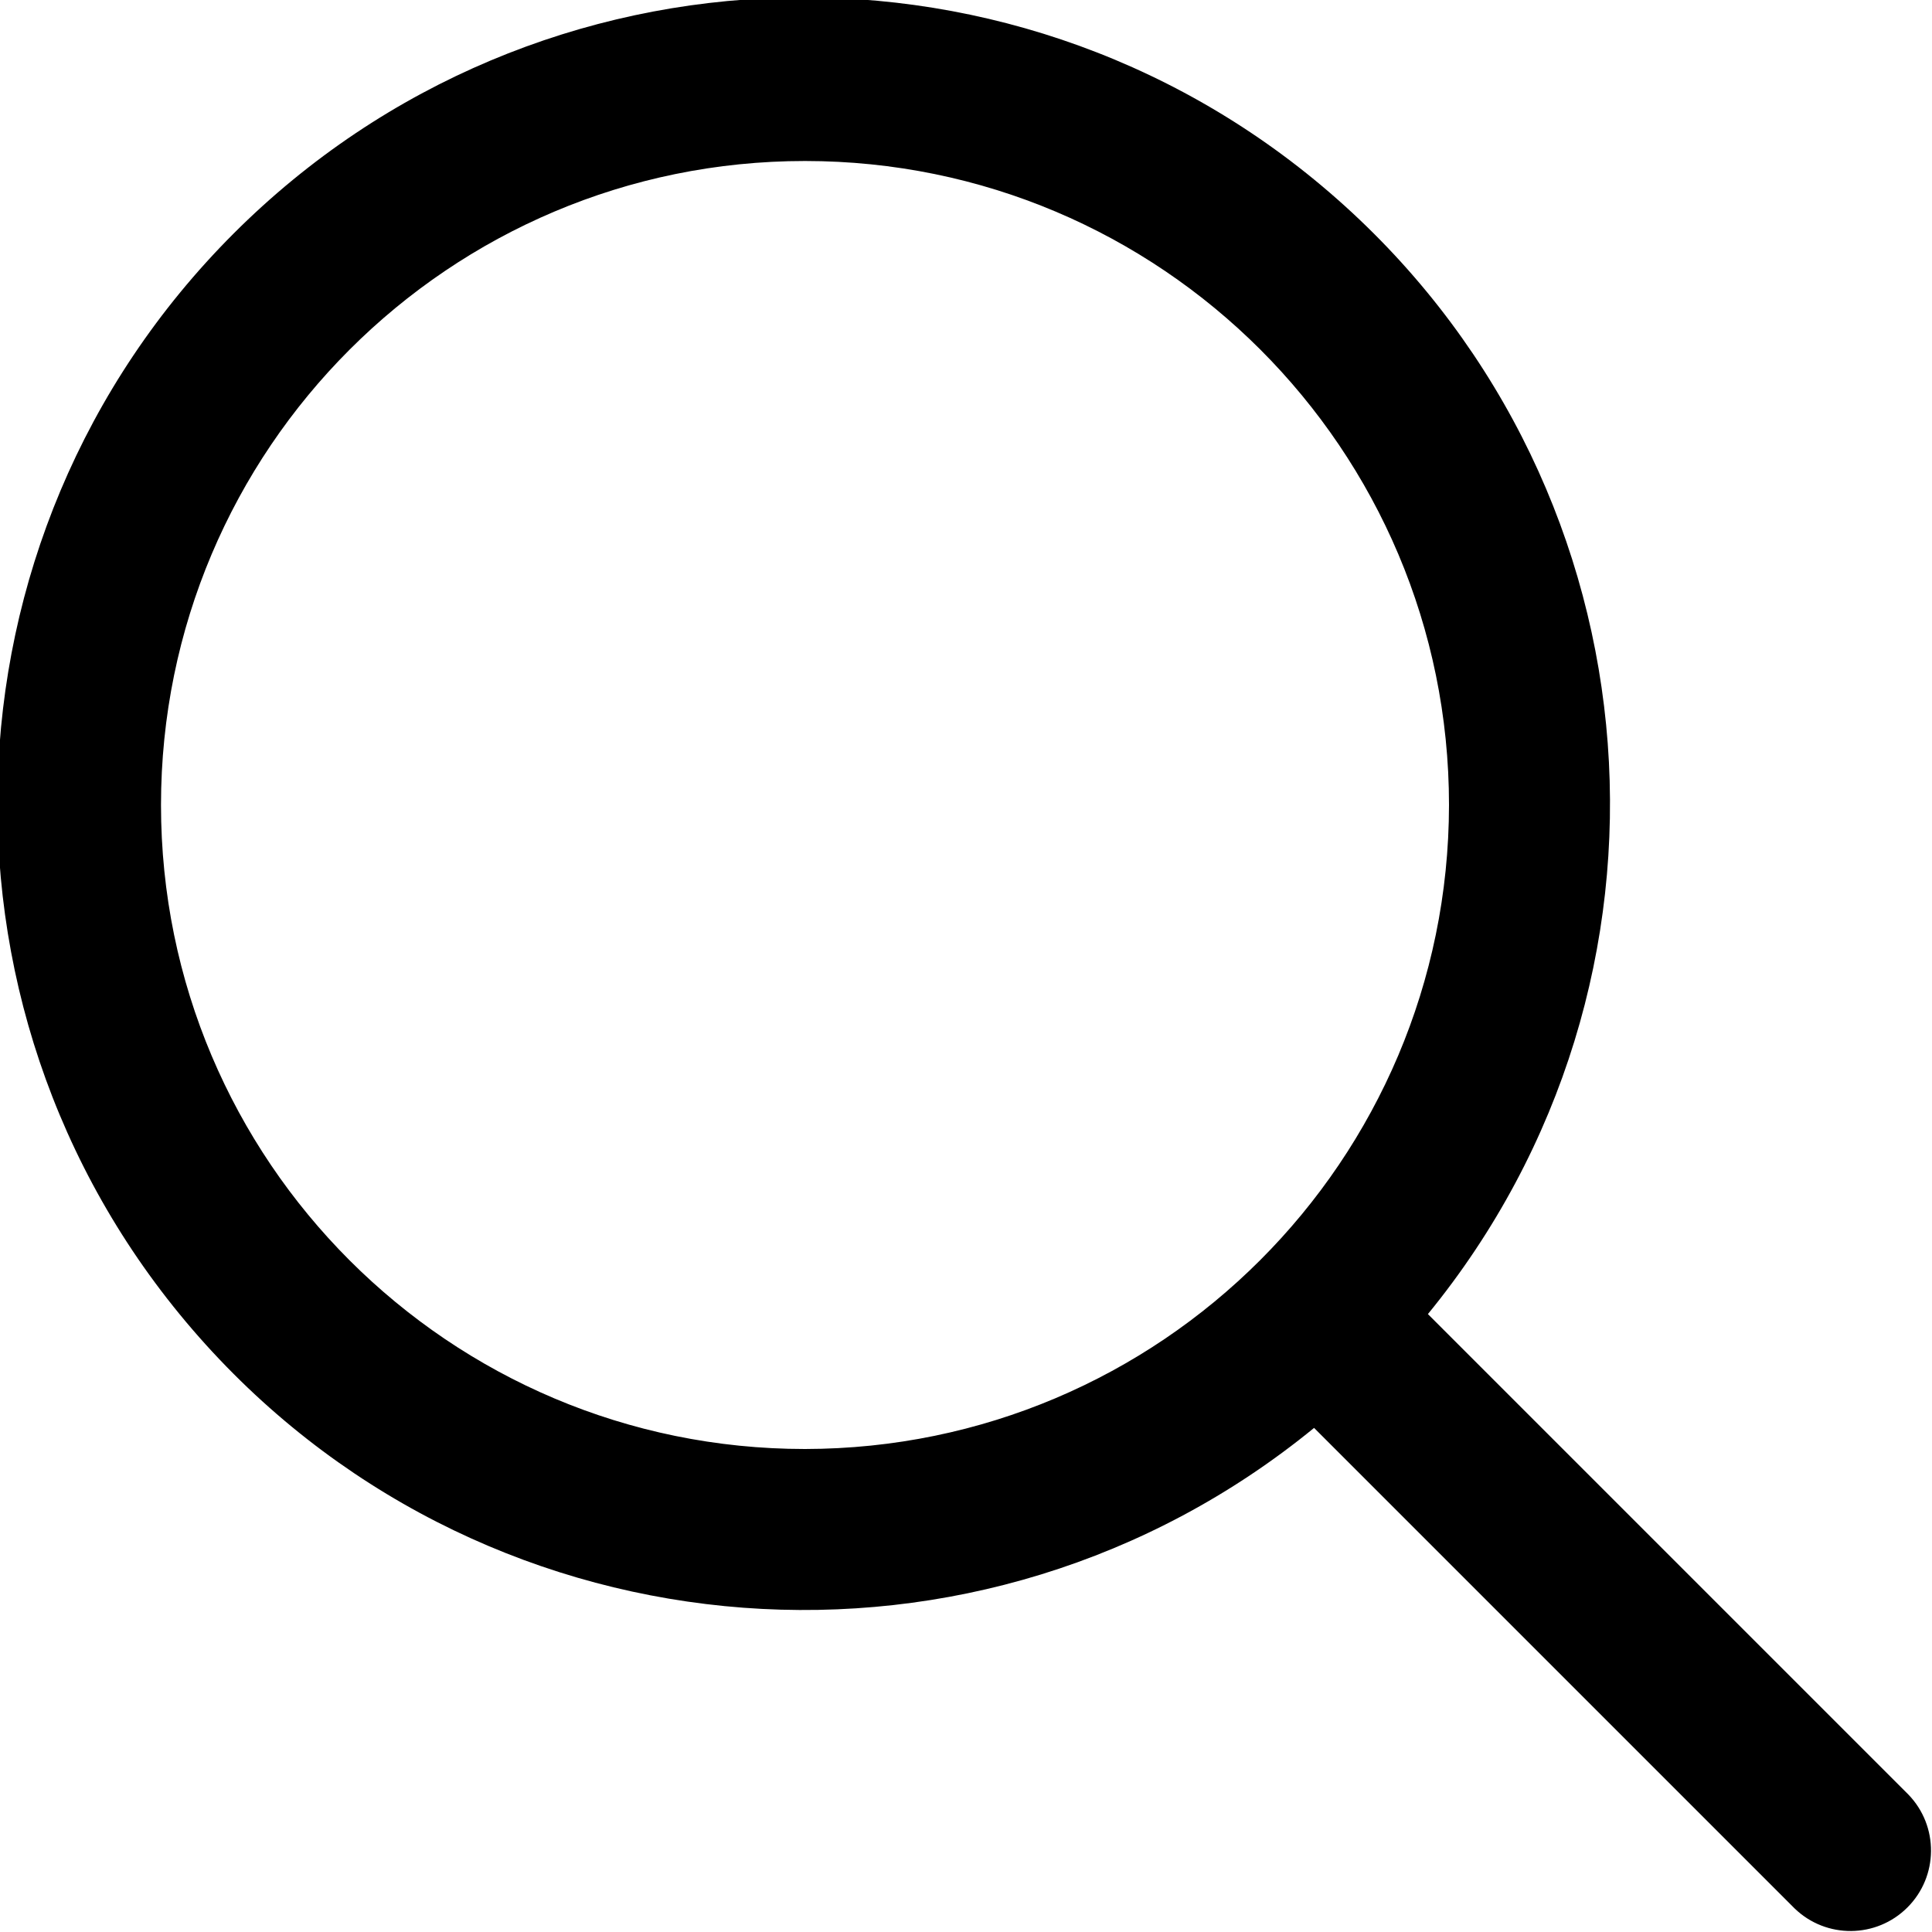
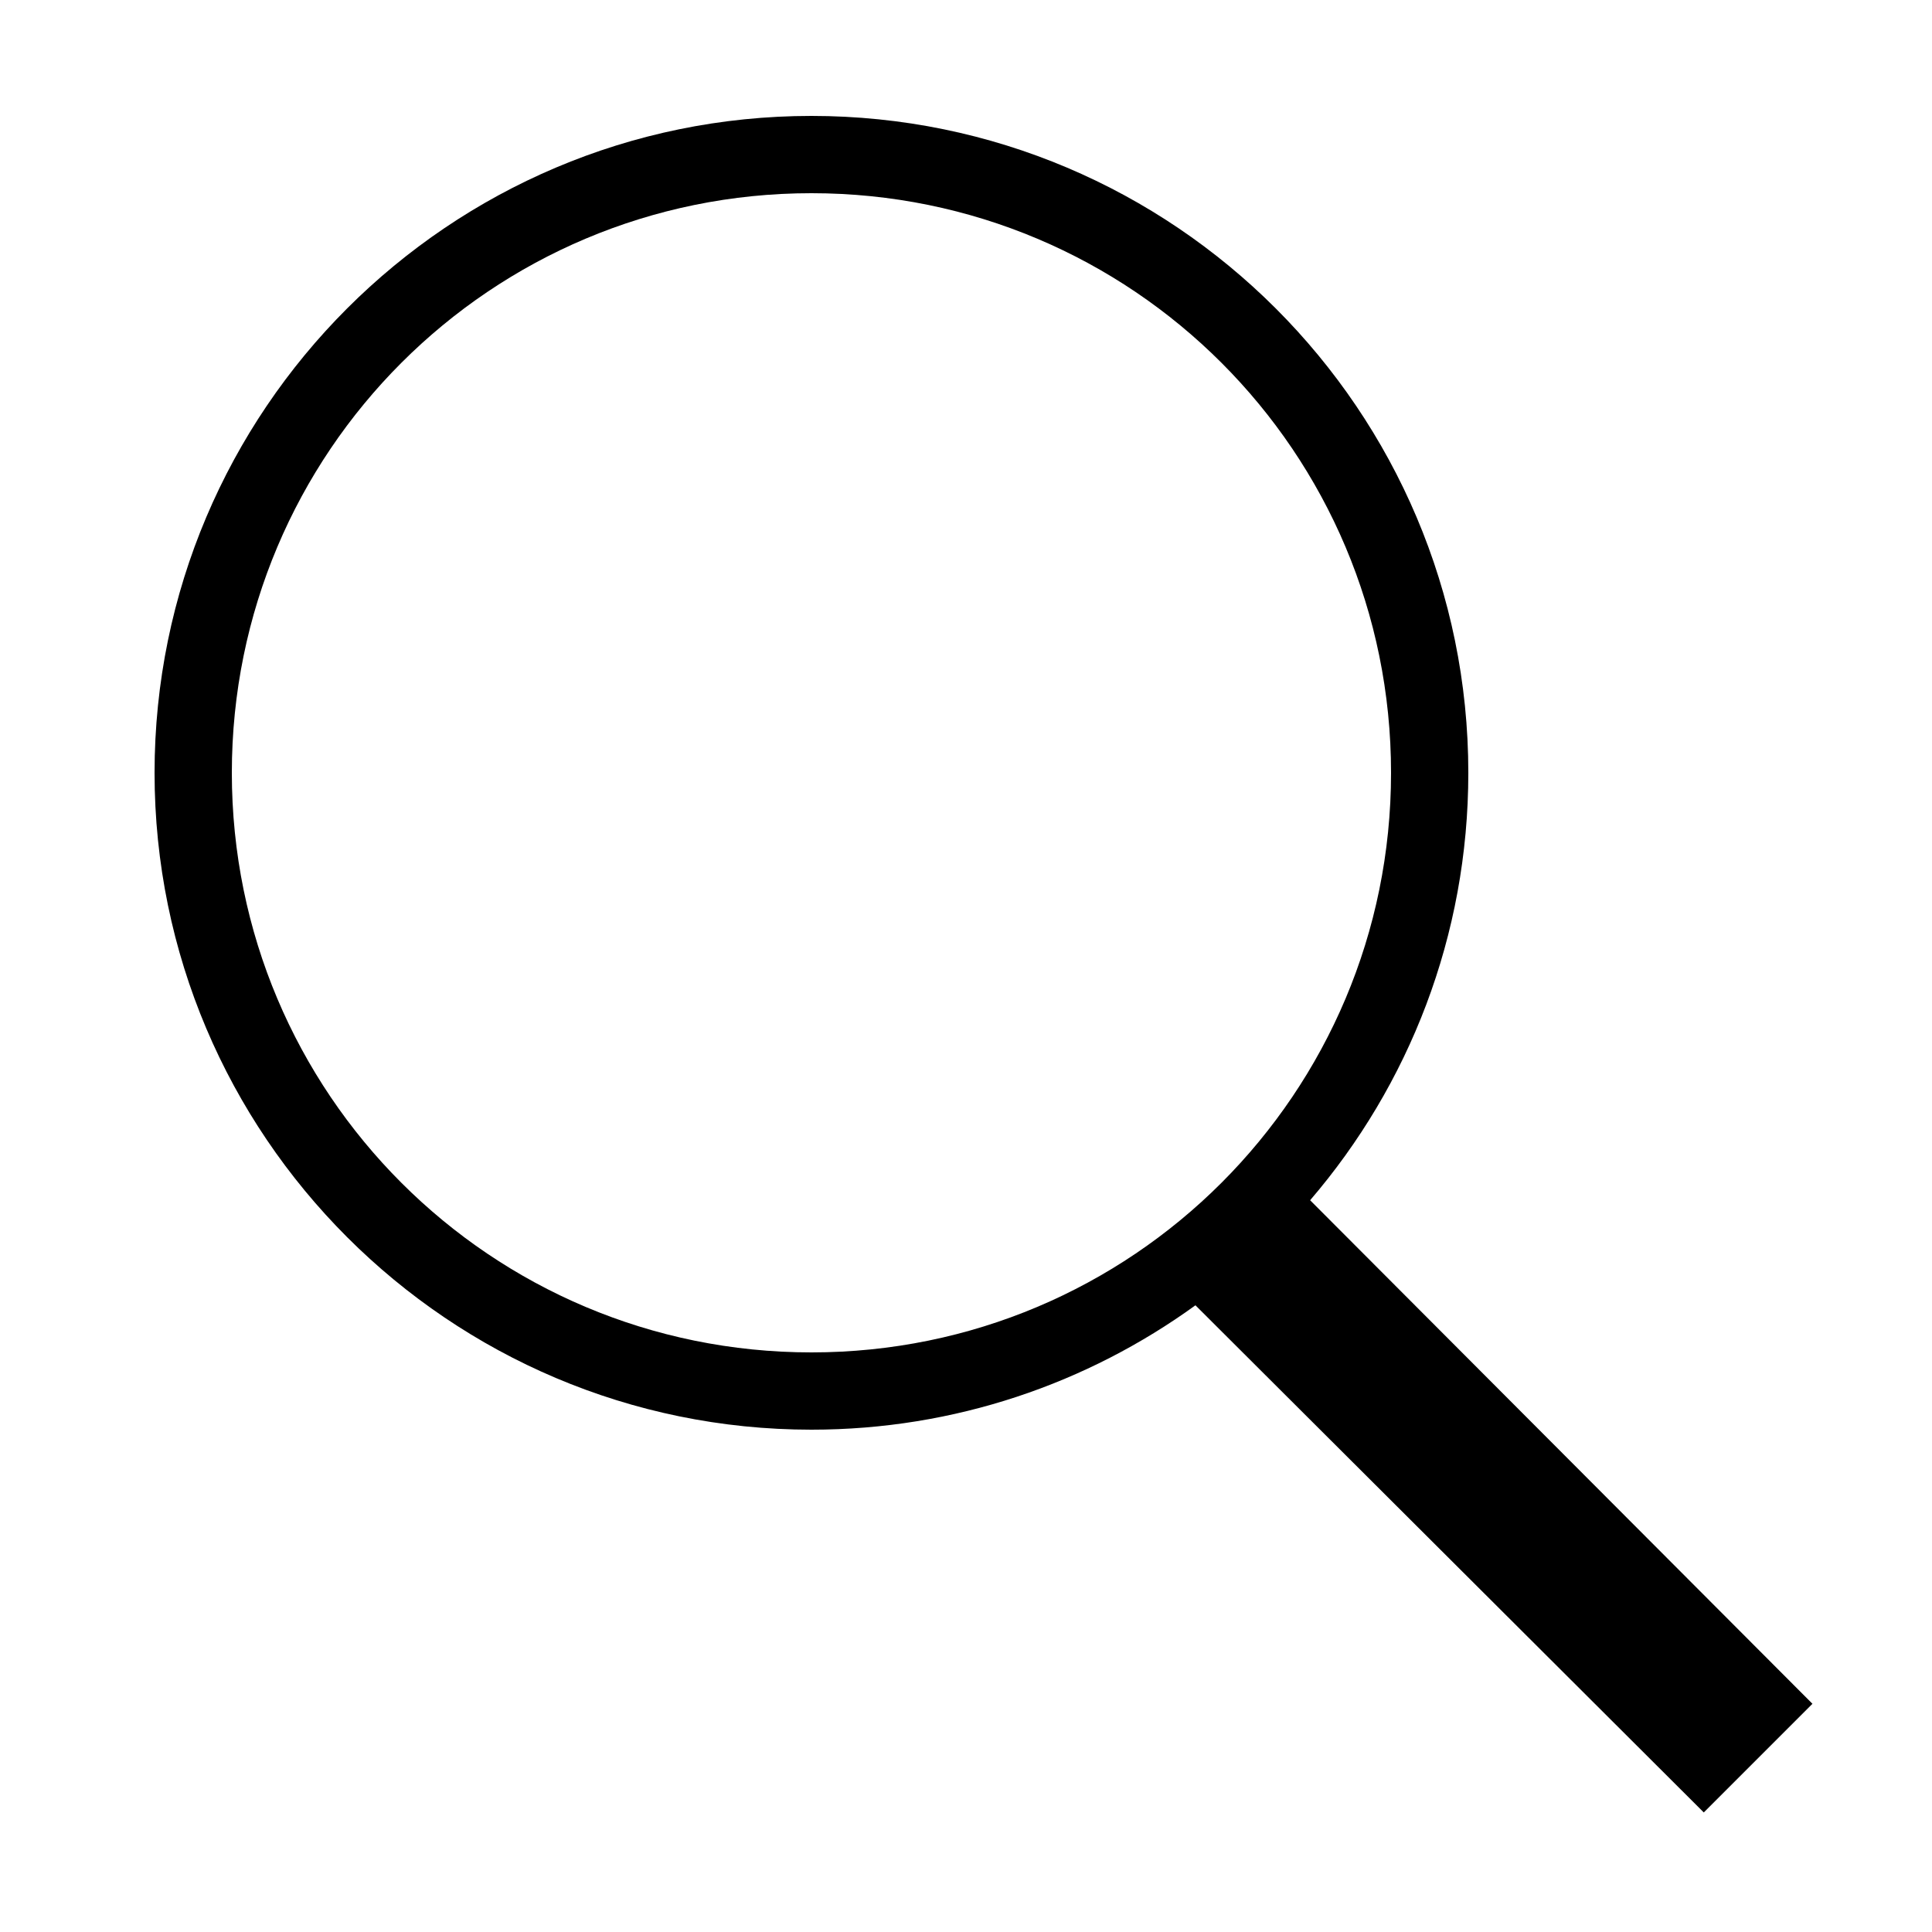
- <svg xmlns="http://www.w3.org/2000/svg" id="Outline" viewBox="0 0 24 24" width="512" height="512">
-   <path d="M23.707,22.293l-5.969-5.969a10.016,10.016,0,1,0-1.414,1.414l5.969,5.969a1,1,0,0,0,1.414-1.414ZM10,18a8,8,0,1,1,8-8A8.009,8.009,0,0,1,10,18Z" />
+ <svg xmlns="http://www.w3.org/2000/svg" viewBox="0 0 50 50" width="50px" height="50px">
+   <path d="M 21 3 C 11.621 3 4 10.621 4 20 C 4 29.379 11.621 37 21 37 C 24.711 37 28.141 35.805 30.938 33.781 L 44.094 46.906 L 46.906 44.094 L 33.906 31.062 C 36.461 28.086 38 24.223 38 20 C 38 10.621 30.379 3 21 3 Z M 21 5 C 29.297 5 36 11.703 36 20 C 36 28.297 29.297 35 21 35 C 12.703 35 6 28.297 6 20 C 6 11.703 12.703 5 21 5 Z" />
</svg>
